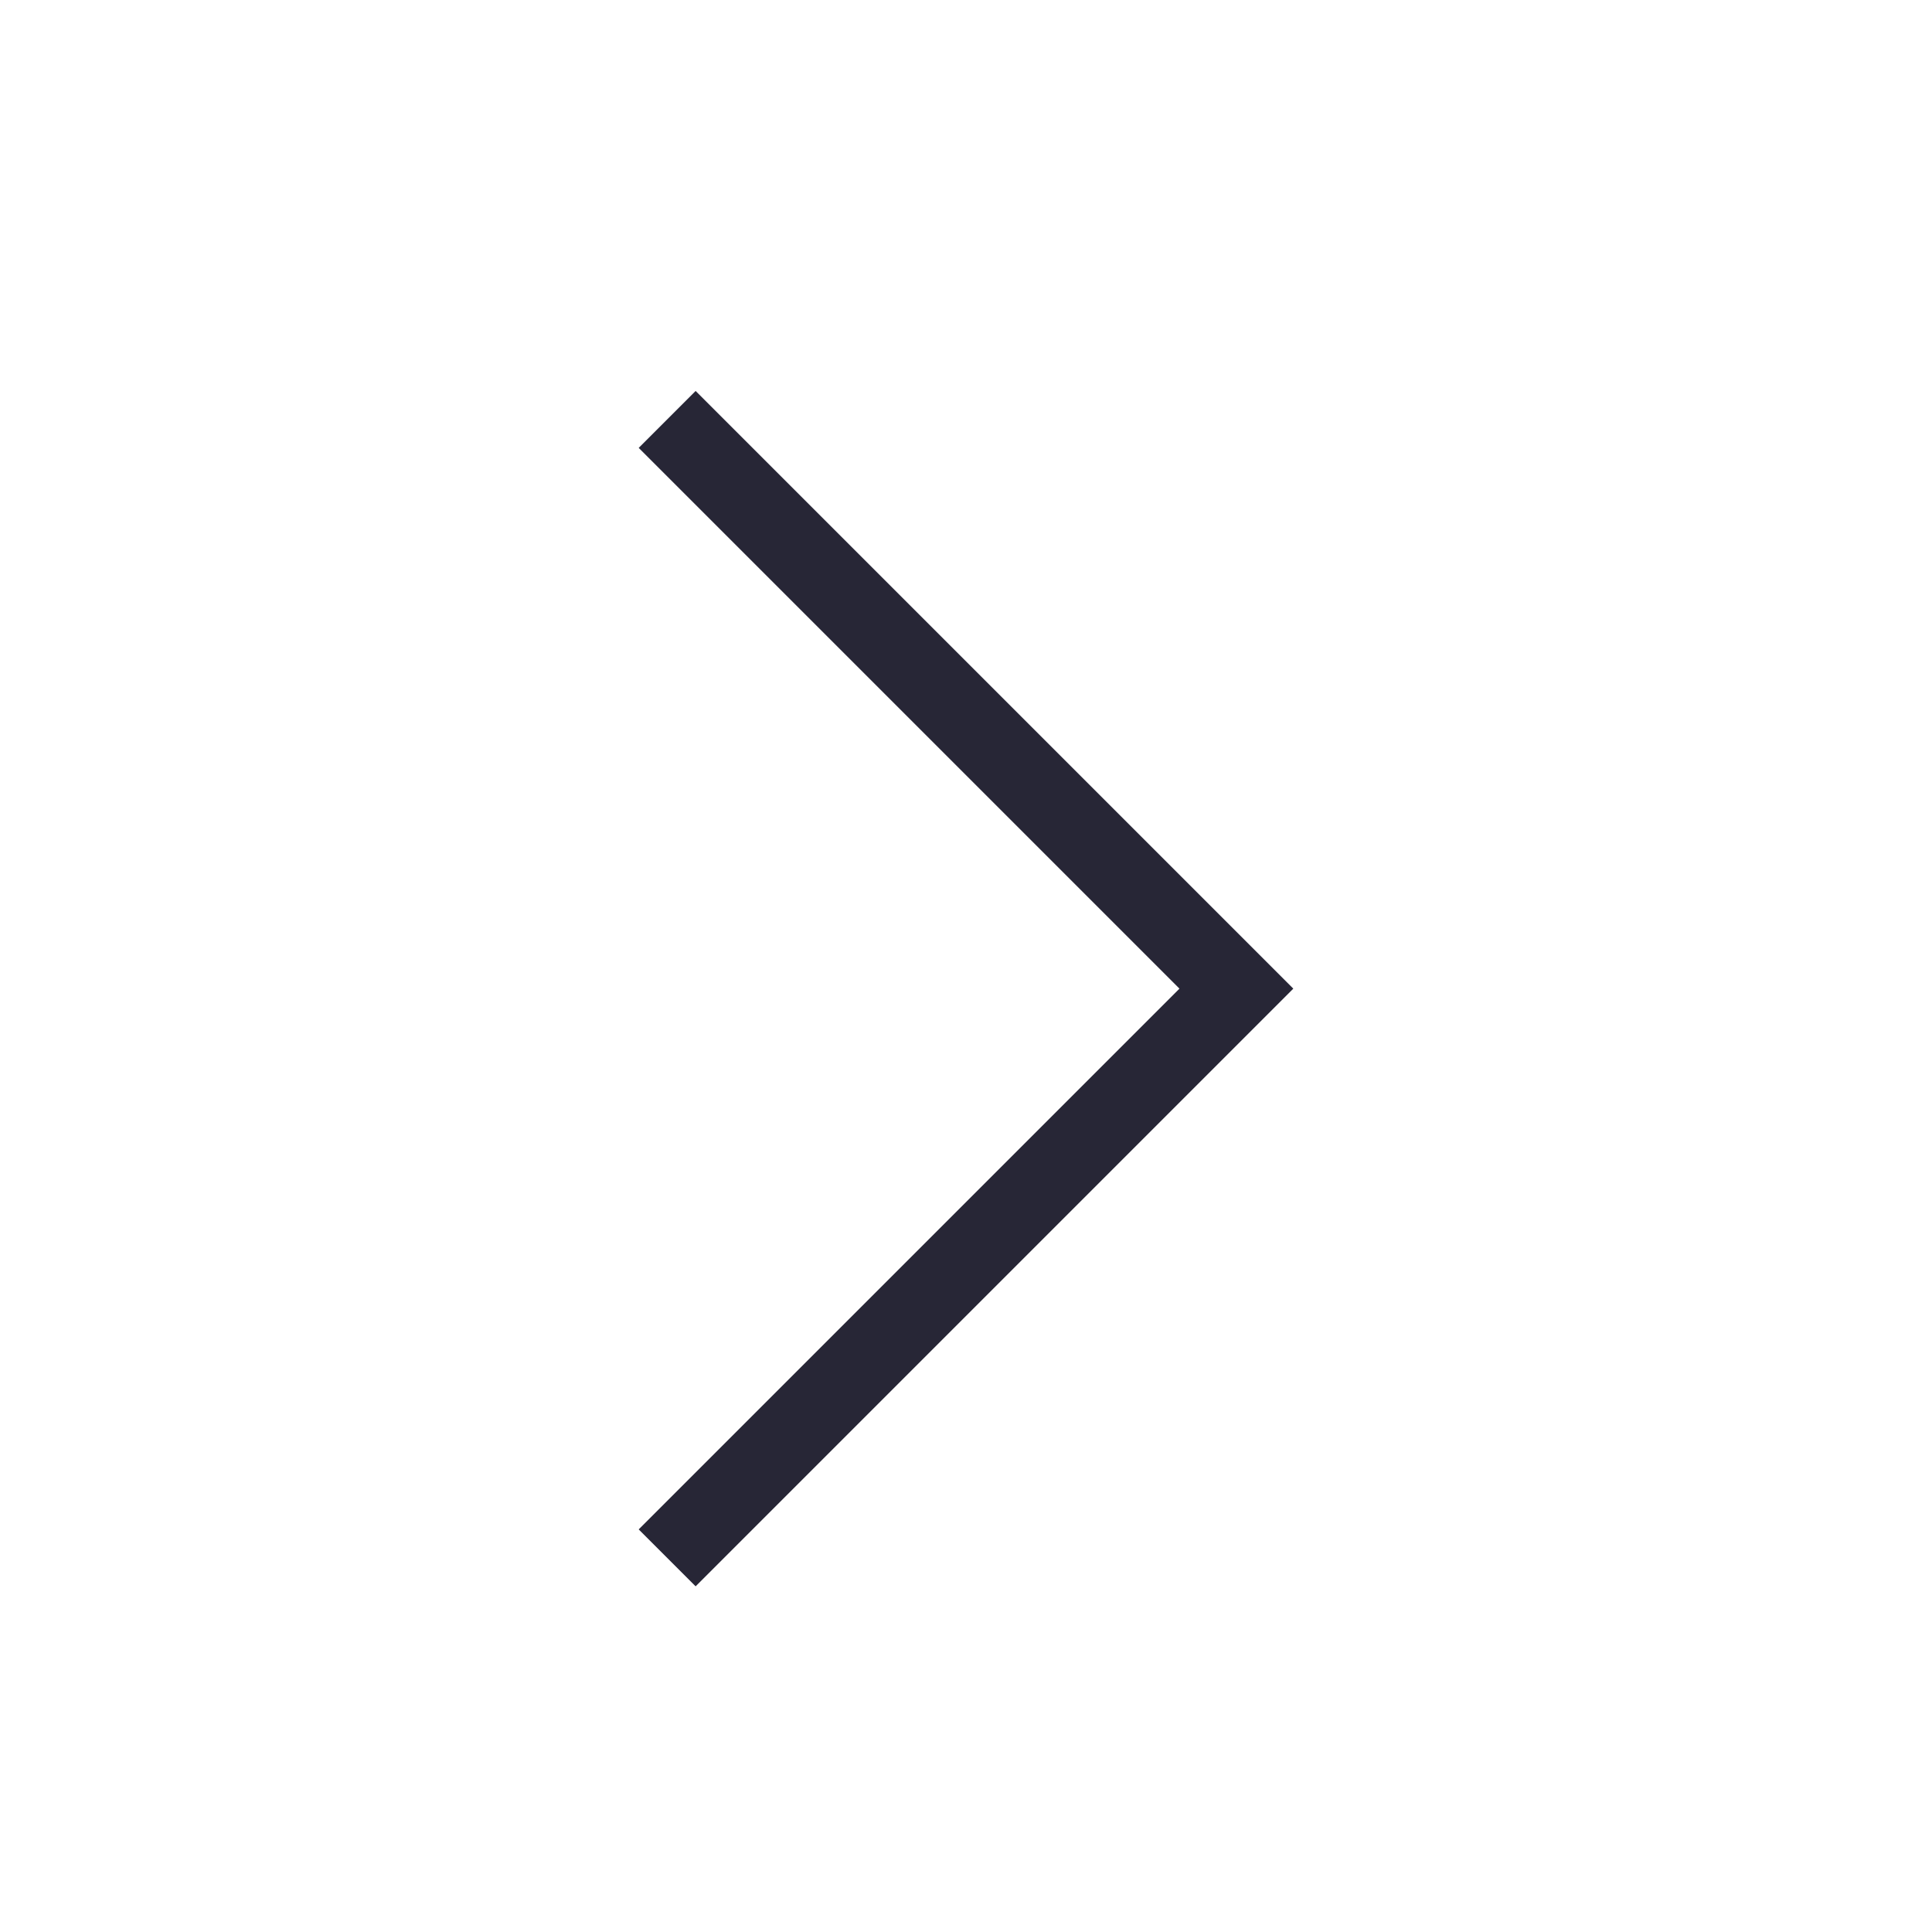
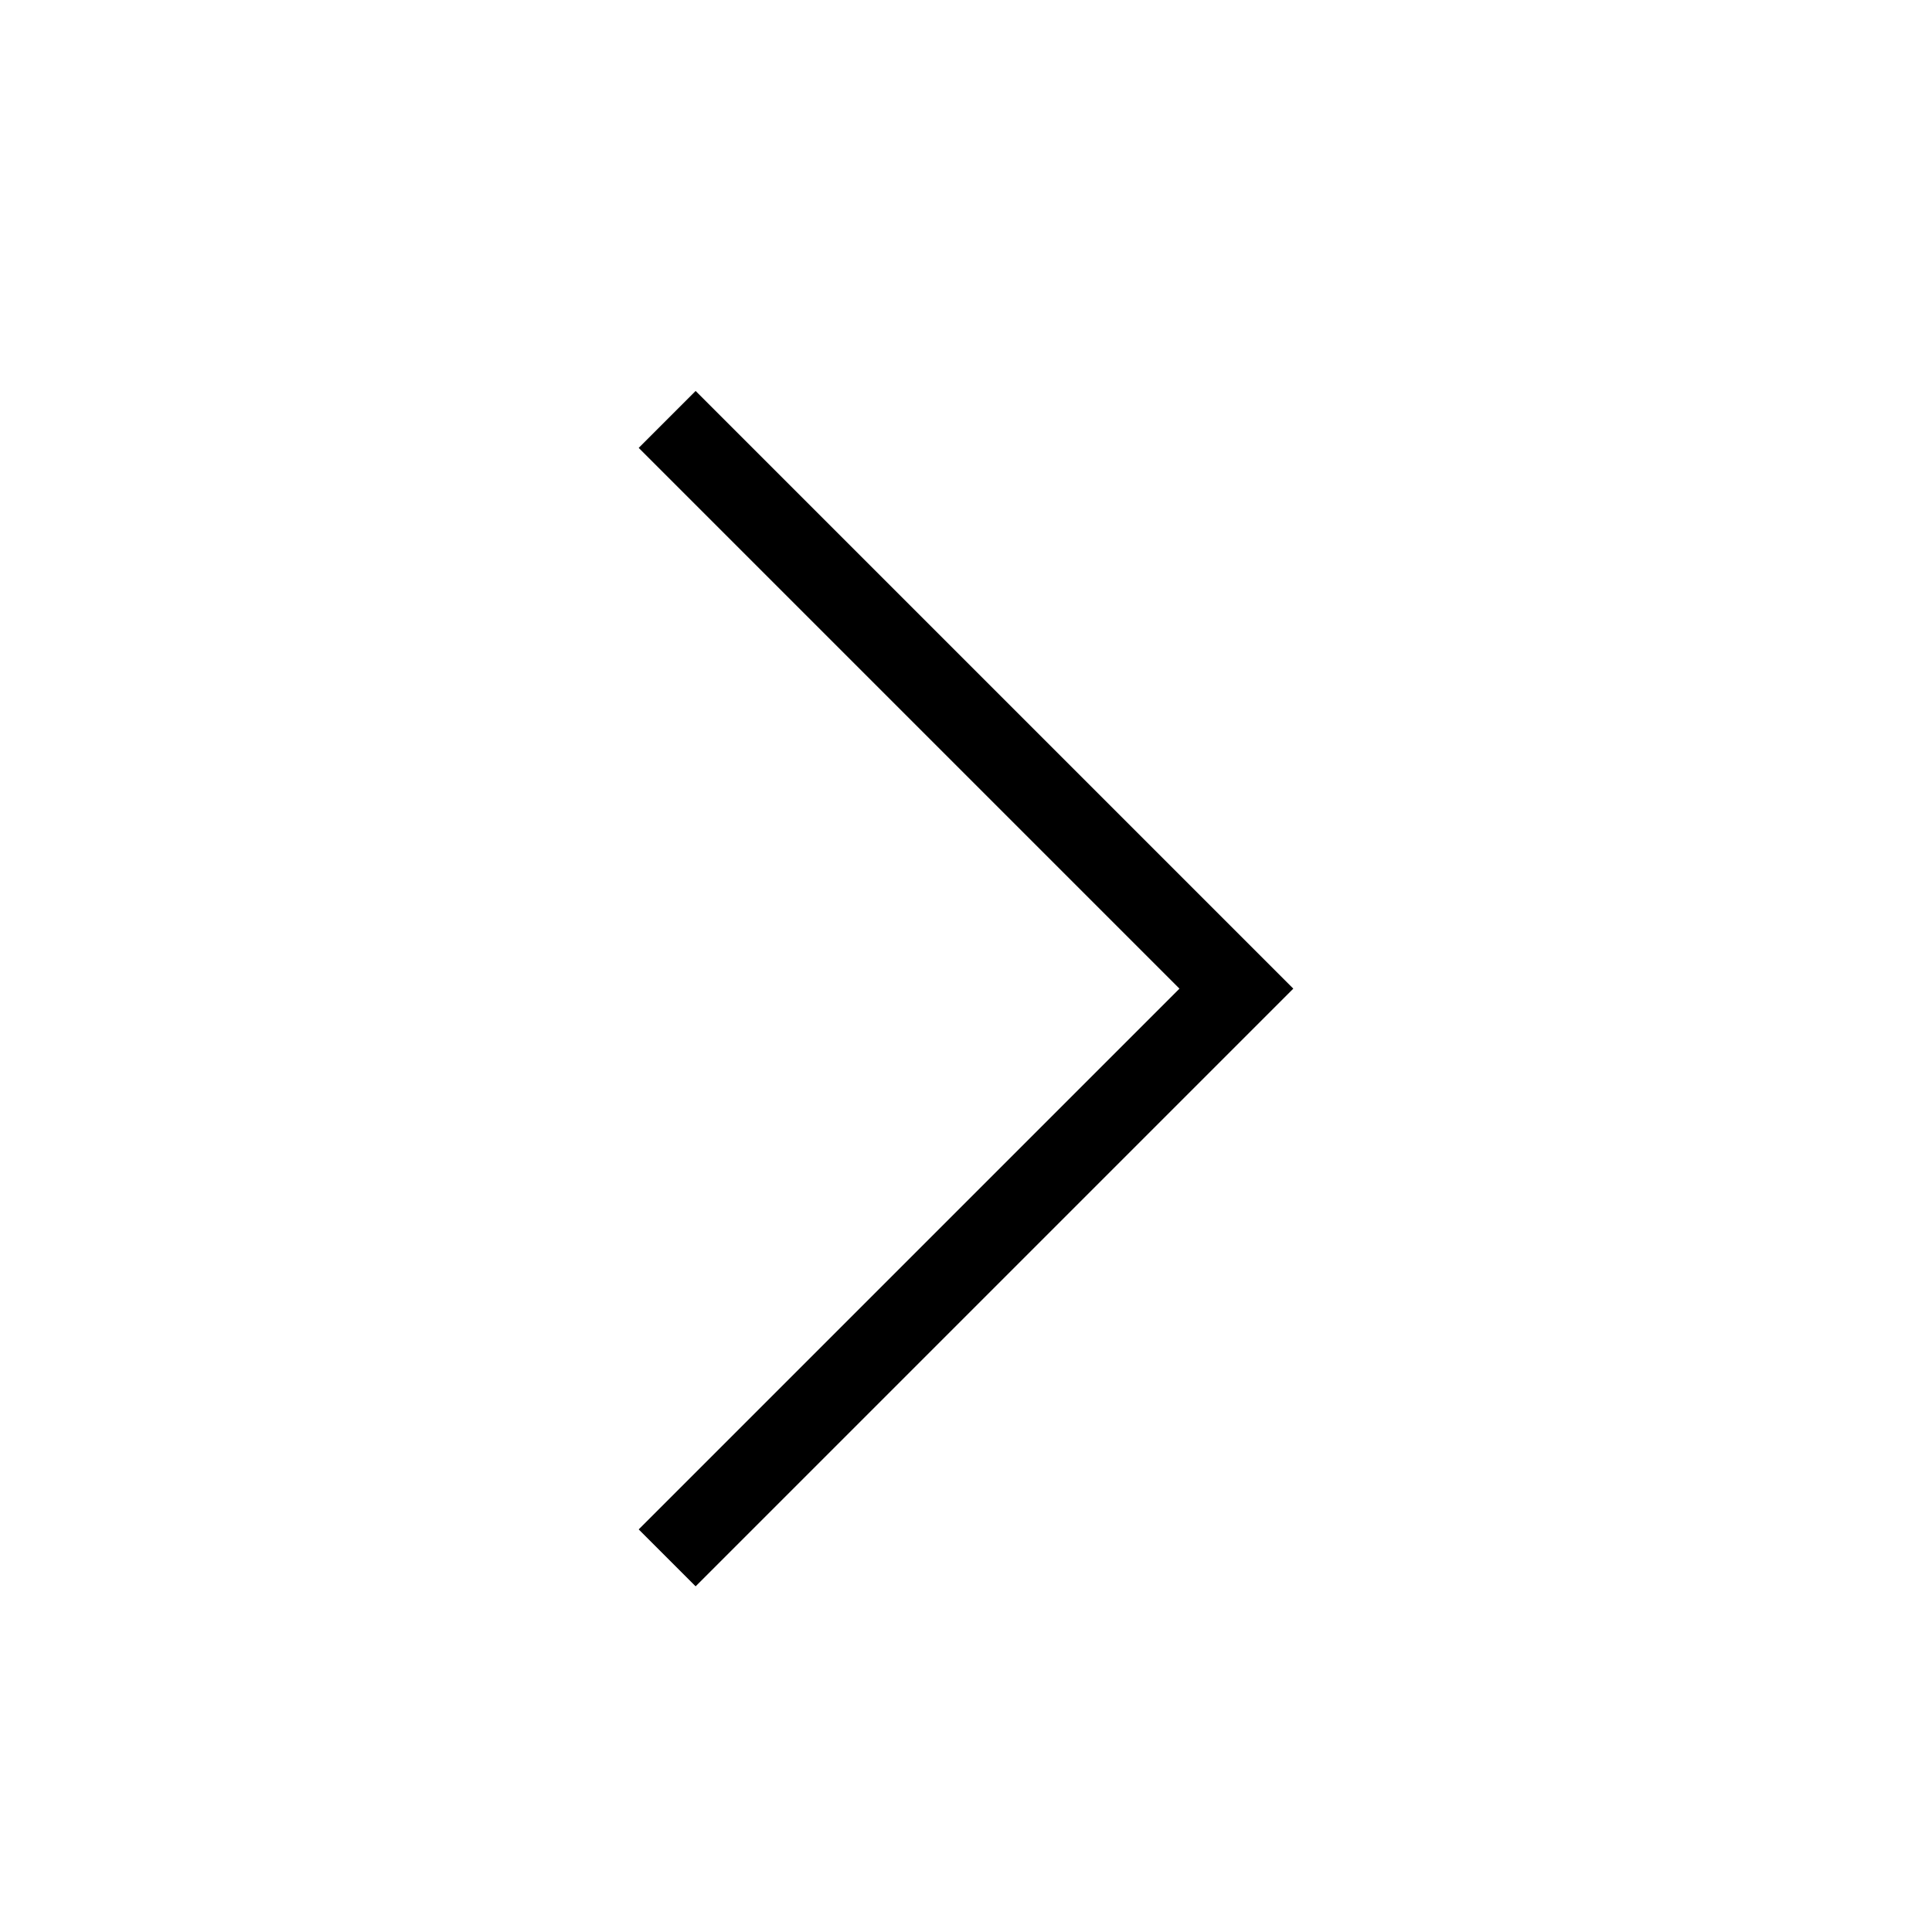
<svg xmlns="http://www.w3.org/2000/svg" version="1.1" id="图形" x="0px" y="0px" width="1024px" height="1024px" viewBox="0 0 1024 1024" enable-background="new 0 0 1024 1024" xml:space="preserve">
-   <path fill="#272636" d="M338.52 1.389l30.176-30.173 316.784 316.784-316.784 316.784-30.168-30.171 286.611-286.611z" transform="translate(0, 812) scale(1, -1)" />
+   <path d="M338.52 1.389l30.176-30.173 316.784 316.784-316.784 316.784-30.168-30.171 286.611-286.611z" transform="translate(0, 812) scale(1, -1)" />
</svg>
